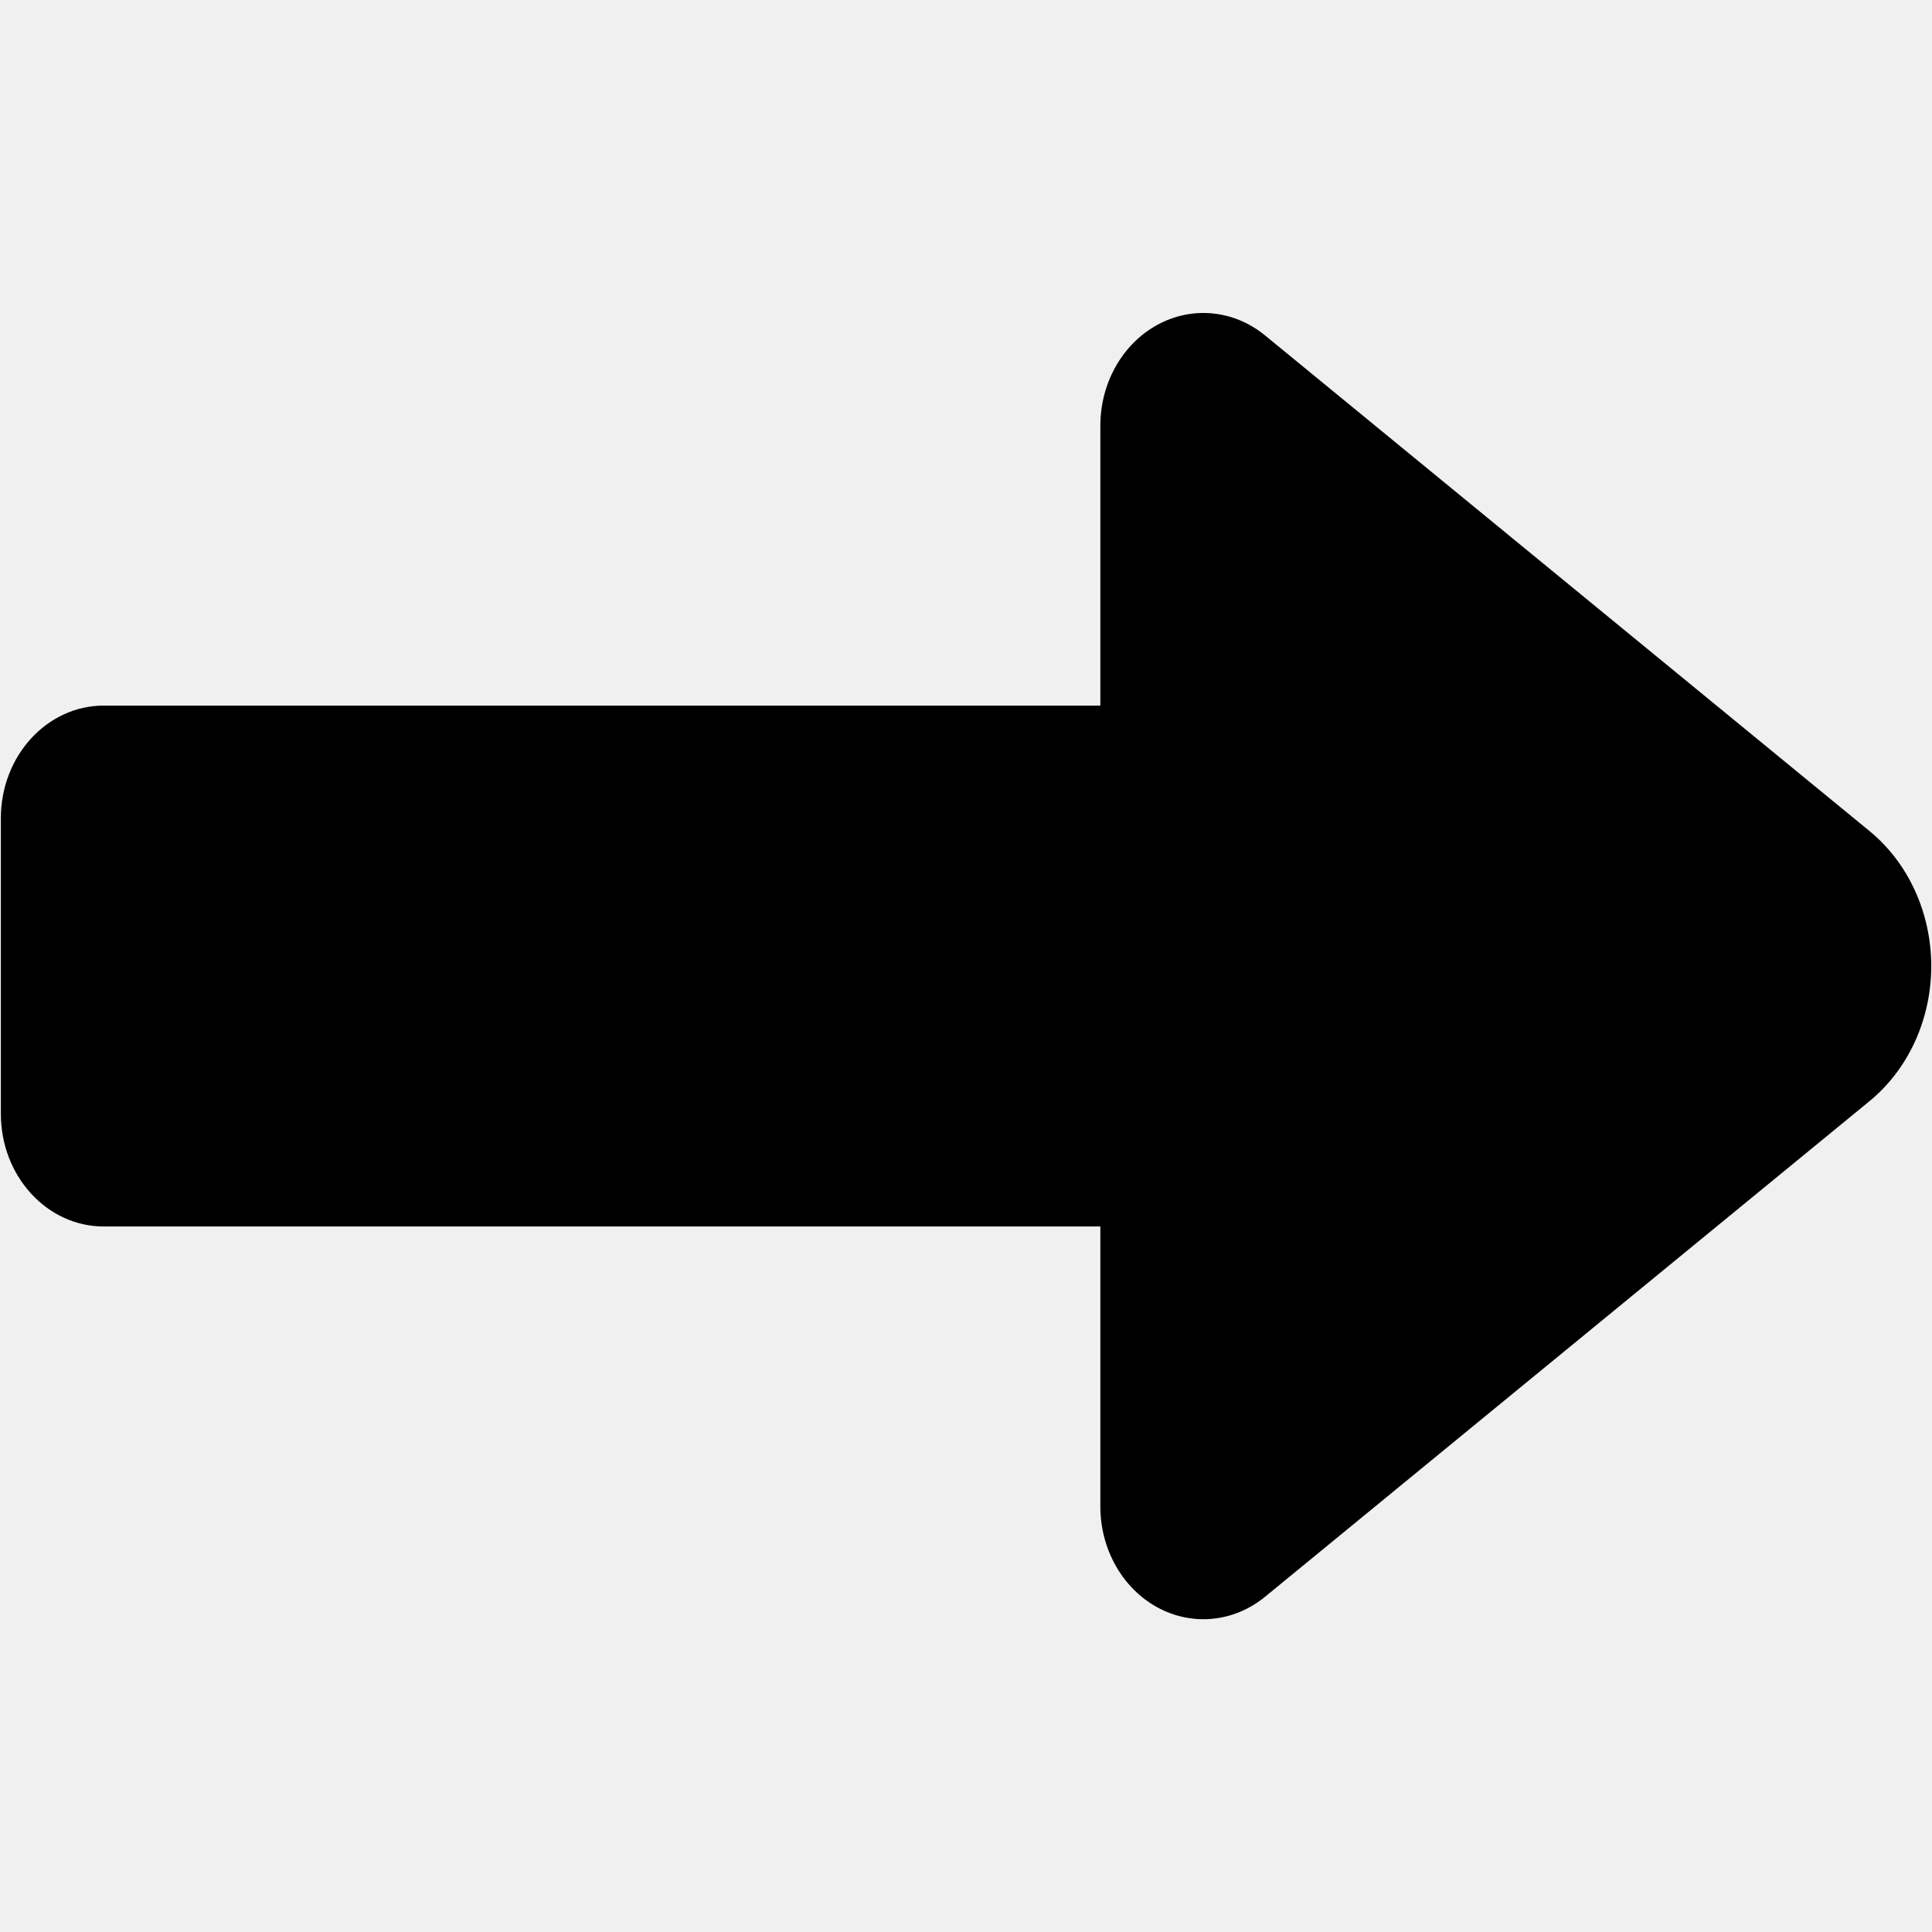
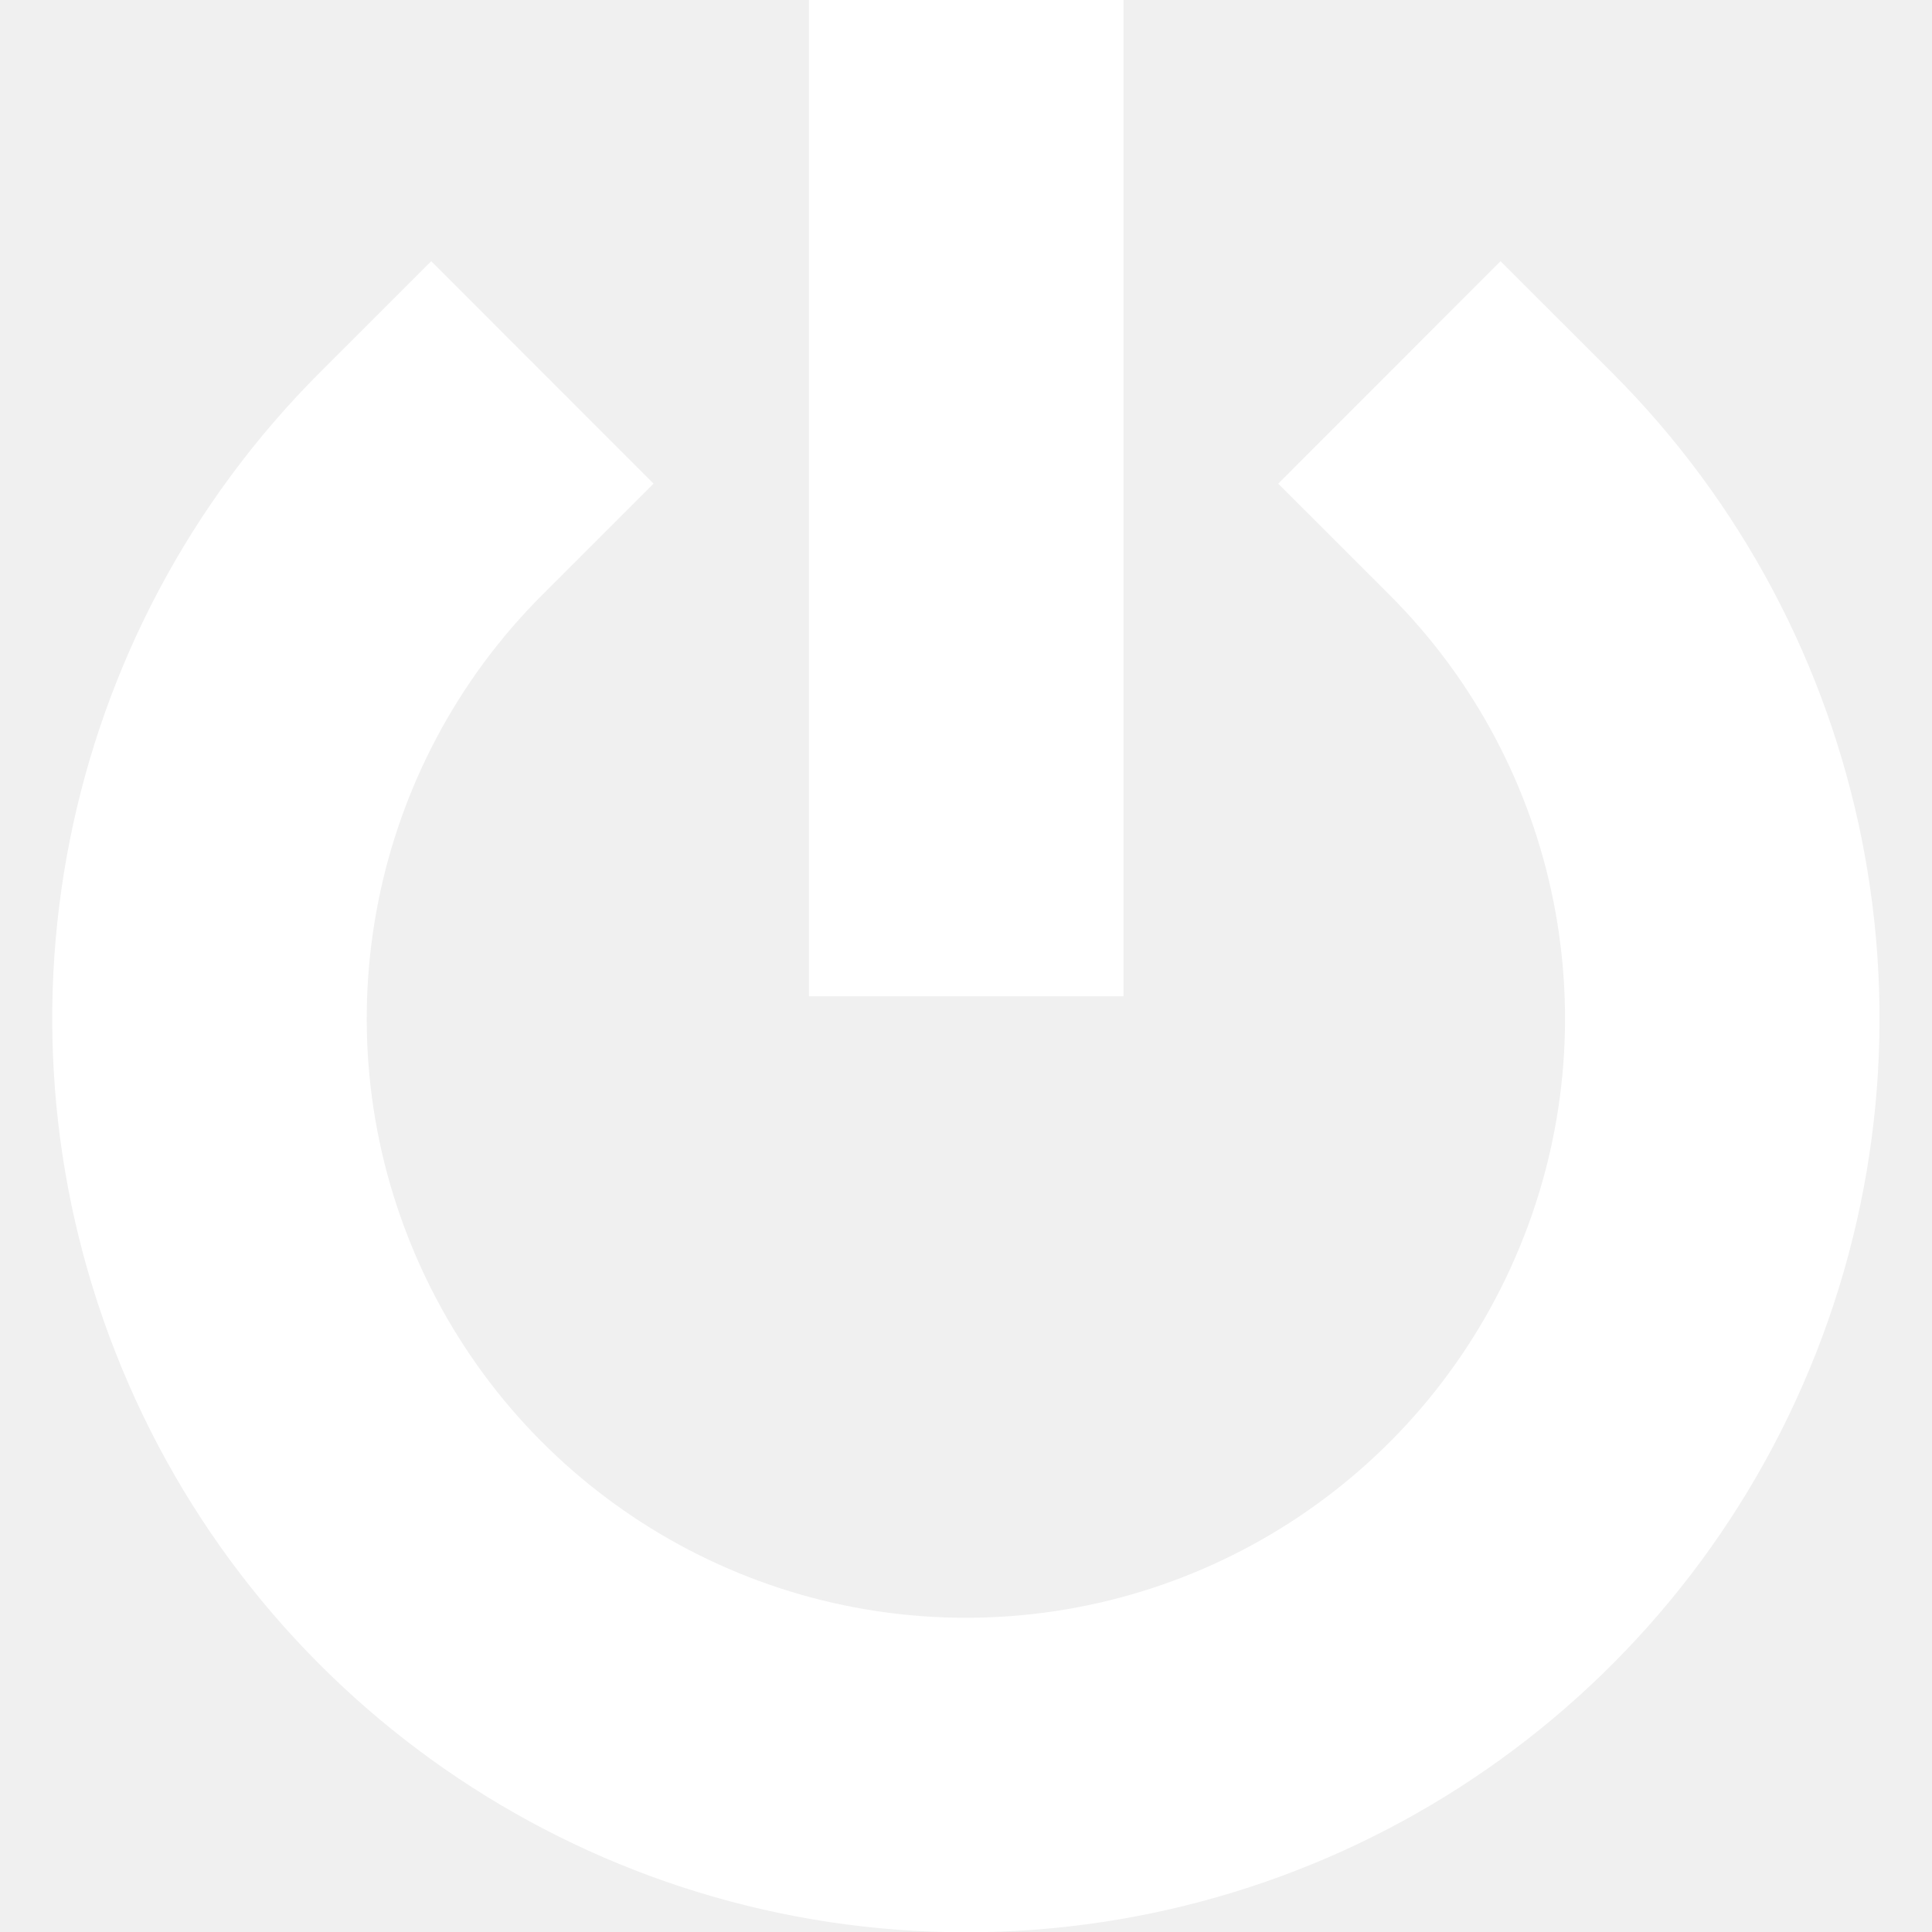
- <svg xmlns="http://www.w3.org/2000/svg" width="48" height="48" viewBox="0 0 48 48" version="1.1" id="svg26107">
-   <defs id="defs26104">
-     </defs>
+ <svg xmlns="http://www.w3.org/2000/svg" width="16" height="16" viewBox="0 0 4.233 4.233" version="1.1" id="svg26107">
+   <defs id="defs26104" />
  <g id="layer1">
-     <g id="g503" transform="matrix(1.578724,0,0,1.727407,-33.94882,-17.45778)" style="fill:#000000">
-       <g id="g458" transform="matrix(1.61951,0,0,1.61951,-18.03082,-16.88721)" style="fill:#000000">
-         <g id="g498" transform="translate(0.00797243,1.8410617e-5)">
-           <path id="rect394" style="fill:#000000;stroke-width:1.49;stroke-linecap:square;stroke-miterlimit:0" d="m 25.412,22.934 10.671,0 a 1,1 45 0 1 1,1 v 2.626 a 1,1 135 0 1 -1,1 H 25.412 a 1,1 45 0 1 -1,-1 v -2.626 a 1,1 135 0 1 1,-1 z" />
-           <path id="path451" style="fill:#000000;stroke-width:1.133;stroke-linecap:square;stroke-miterlimit:0" d="m 35.096,30.046 0,-2.799 v -6.799 a 1.001,1.001 153.423 0 1 1.601,-0.801 l 1.336,1.001 4.537,3.4 a 1.499,1.499 90 0 1 0,2.399 l -1.336,1.001 -4.537,3.4 A 1.001,1.001 26.577 0 1 35.096,30.046 Z" />
-         </g>
-       </g>
+     <g id="g3027" transform="matrix(1.196289,0,0,1.196289,-0.4155418,-0.3006883)">
+       <path style="fill:none;stroke:#ffffff;stroke-width:0.576;stroke-linecap:square;stroke-linejoin:round;stroke-miterlimit:0;stroke-dasharray:none;stroke-opacity:1" id="path181" d="M 1.385,2.993 A 1.385,1.385 0 0 1 0.53,4.273 1.385,1.385 0 0 1 -0.98,3.973 1.385,1.385 0 0 1 -1.28,2.463 1.385,1.385 0 0 1 2.2046861e-5,1.608" transform="rotate(-45)" />
+       <rect style="fill:#ffffff;fill-opacity:1;stroke:none;stroke-width:0.666;stroke-linecap:square;stroke-linejoin:round;stroke-miterlimit:0;stroke-opacity:1" id="rect1726" width="0.576" height="1.825" x="1.829" y="0.251" ry="0" />
    </g>
  </g>
</svg>
